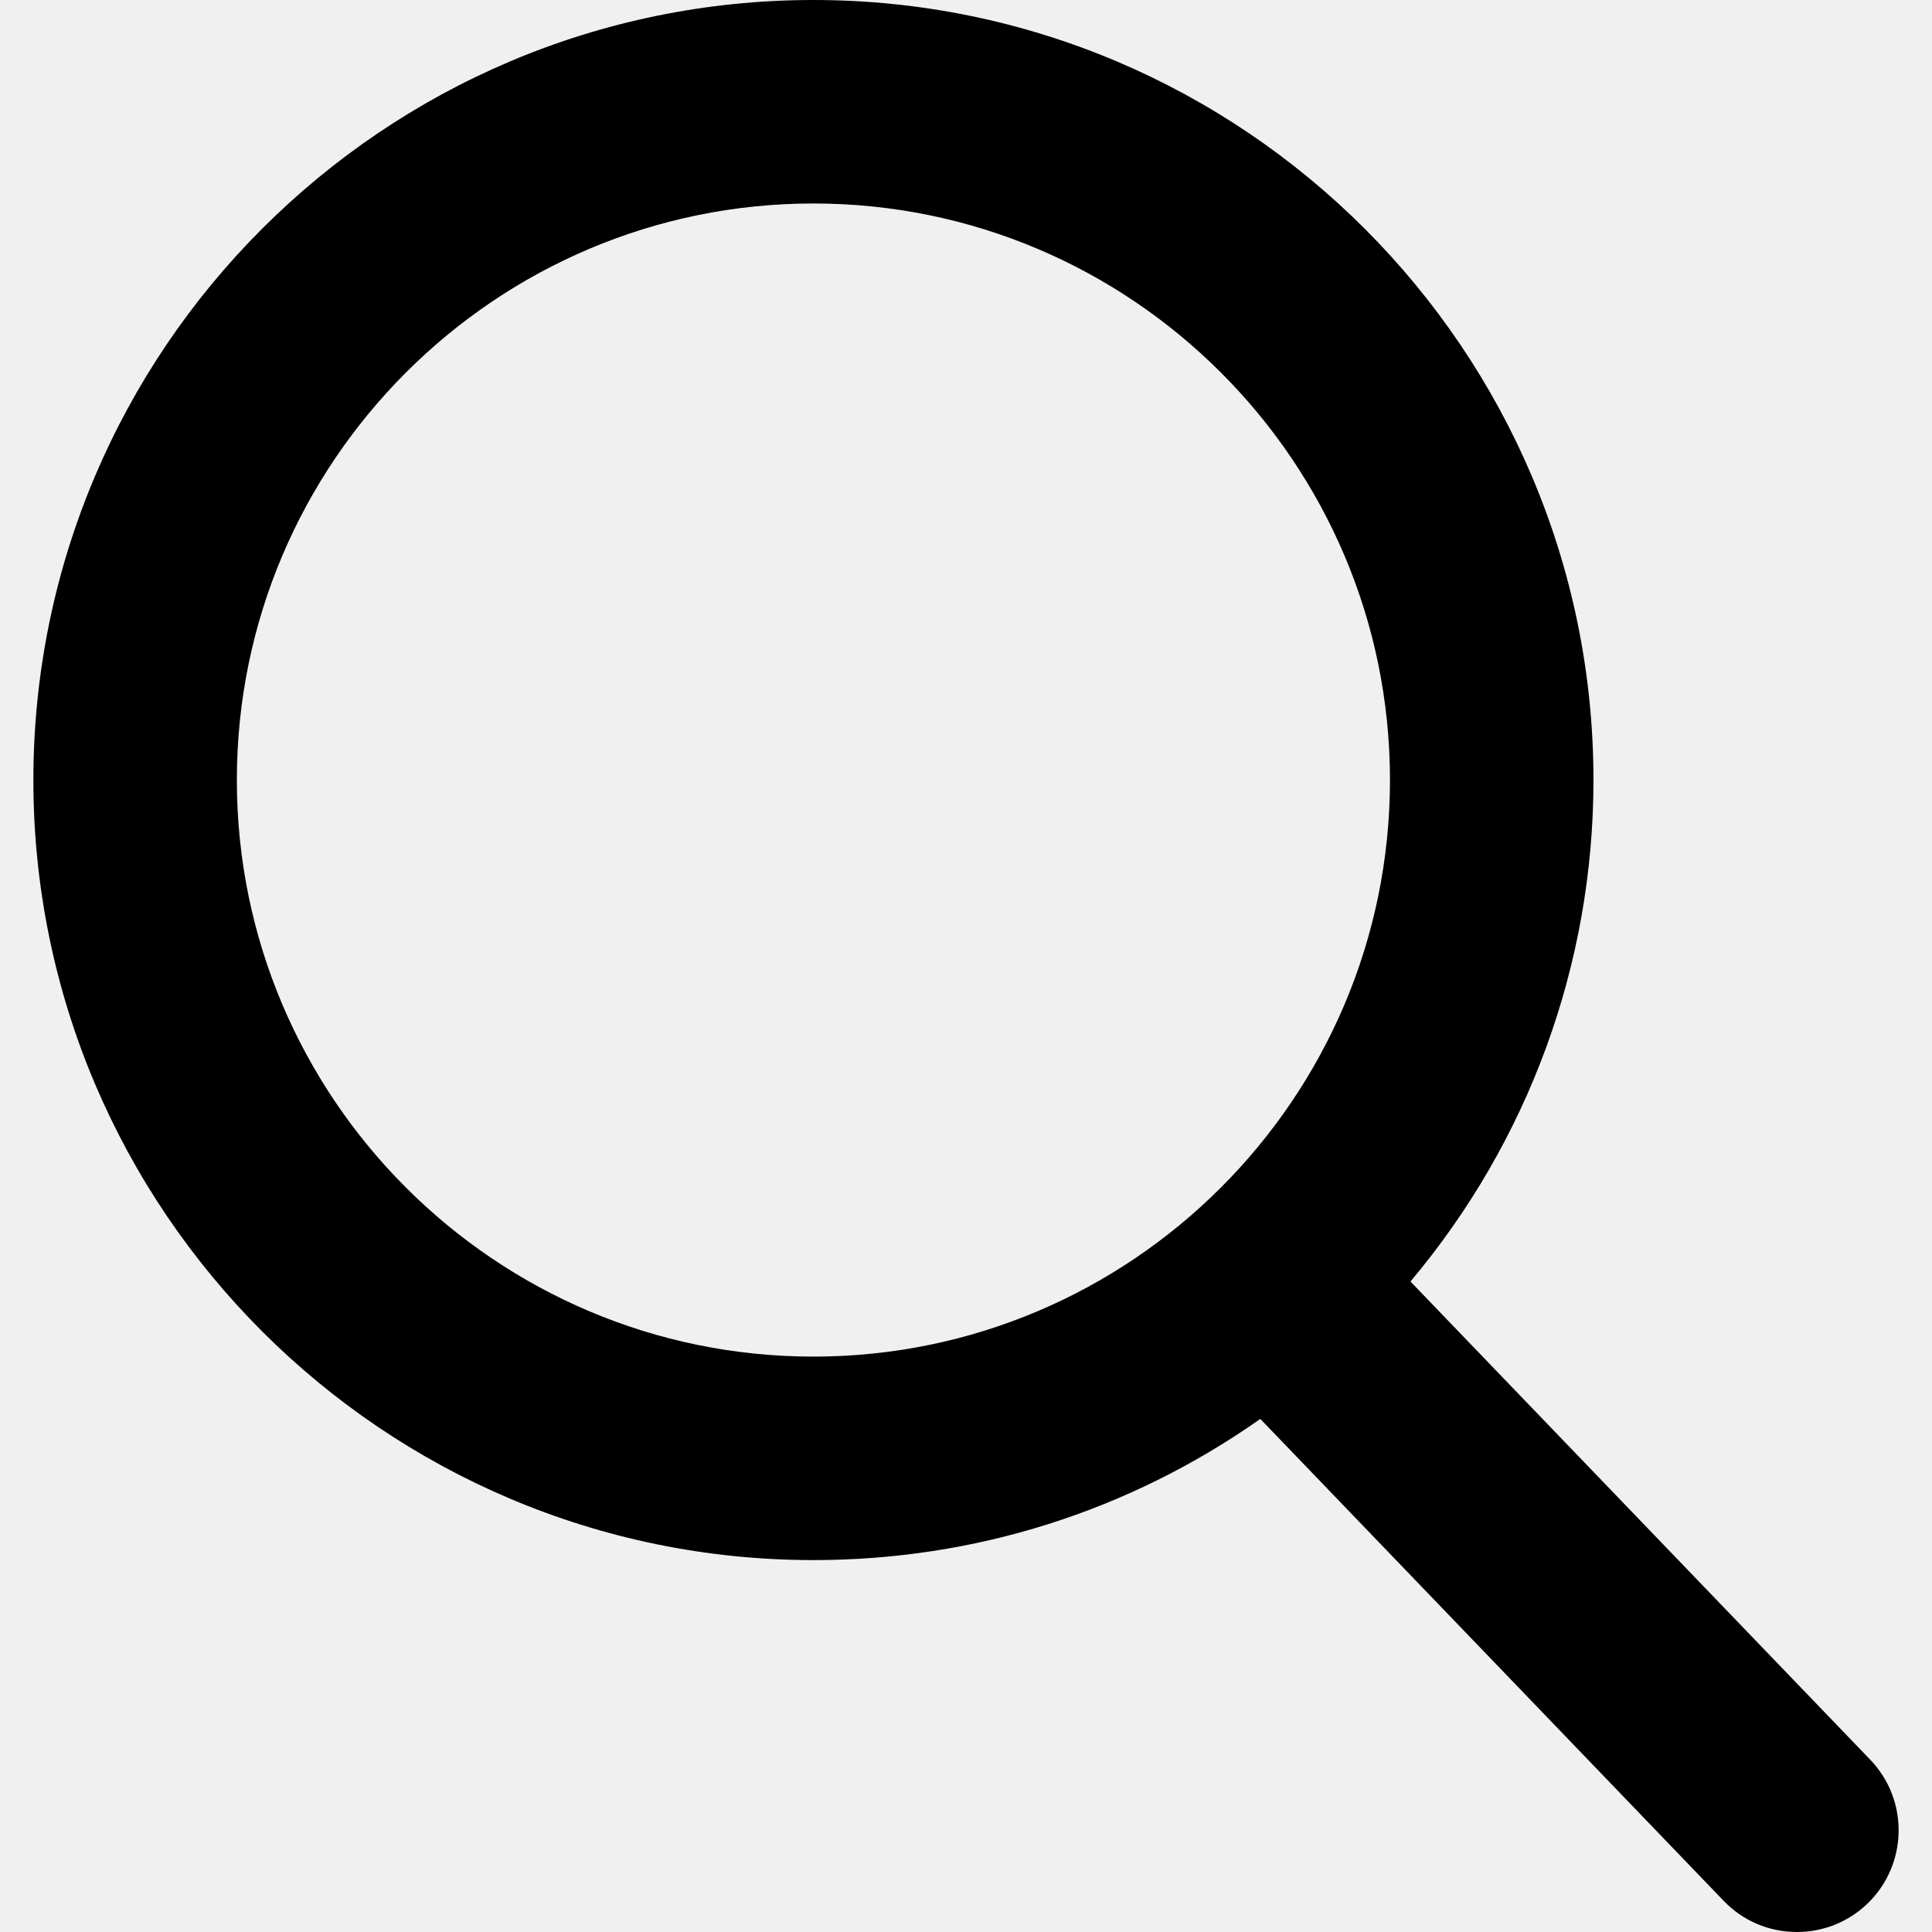
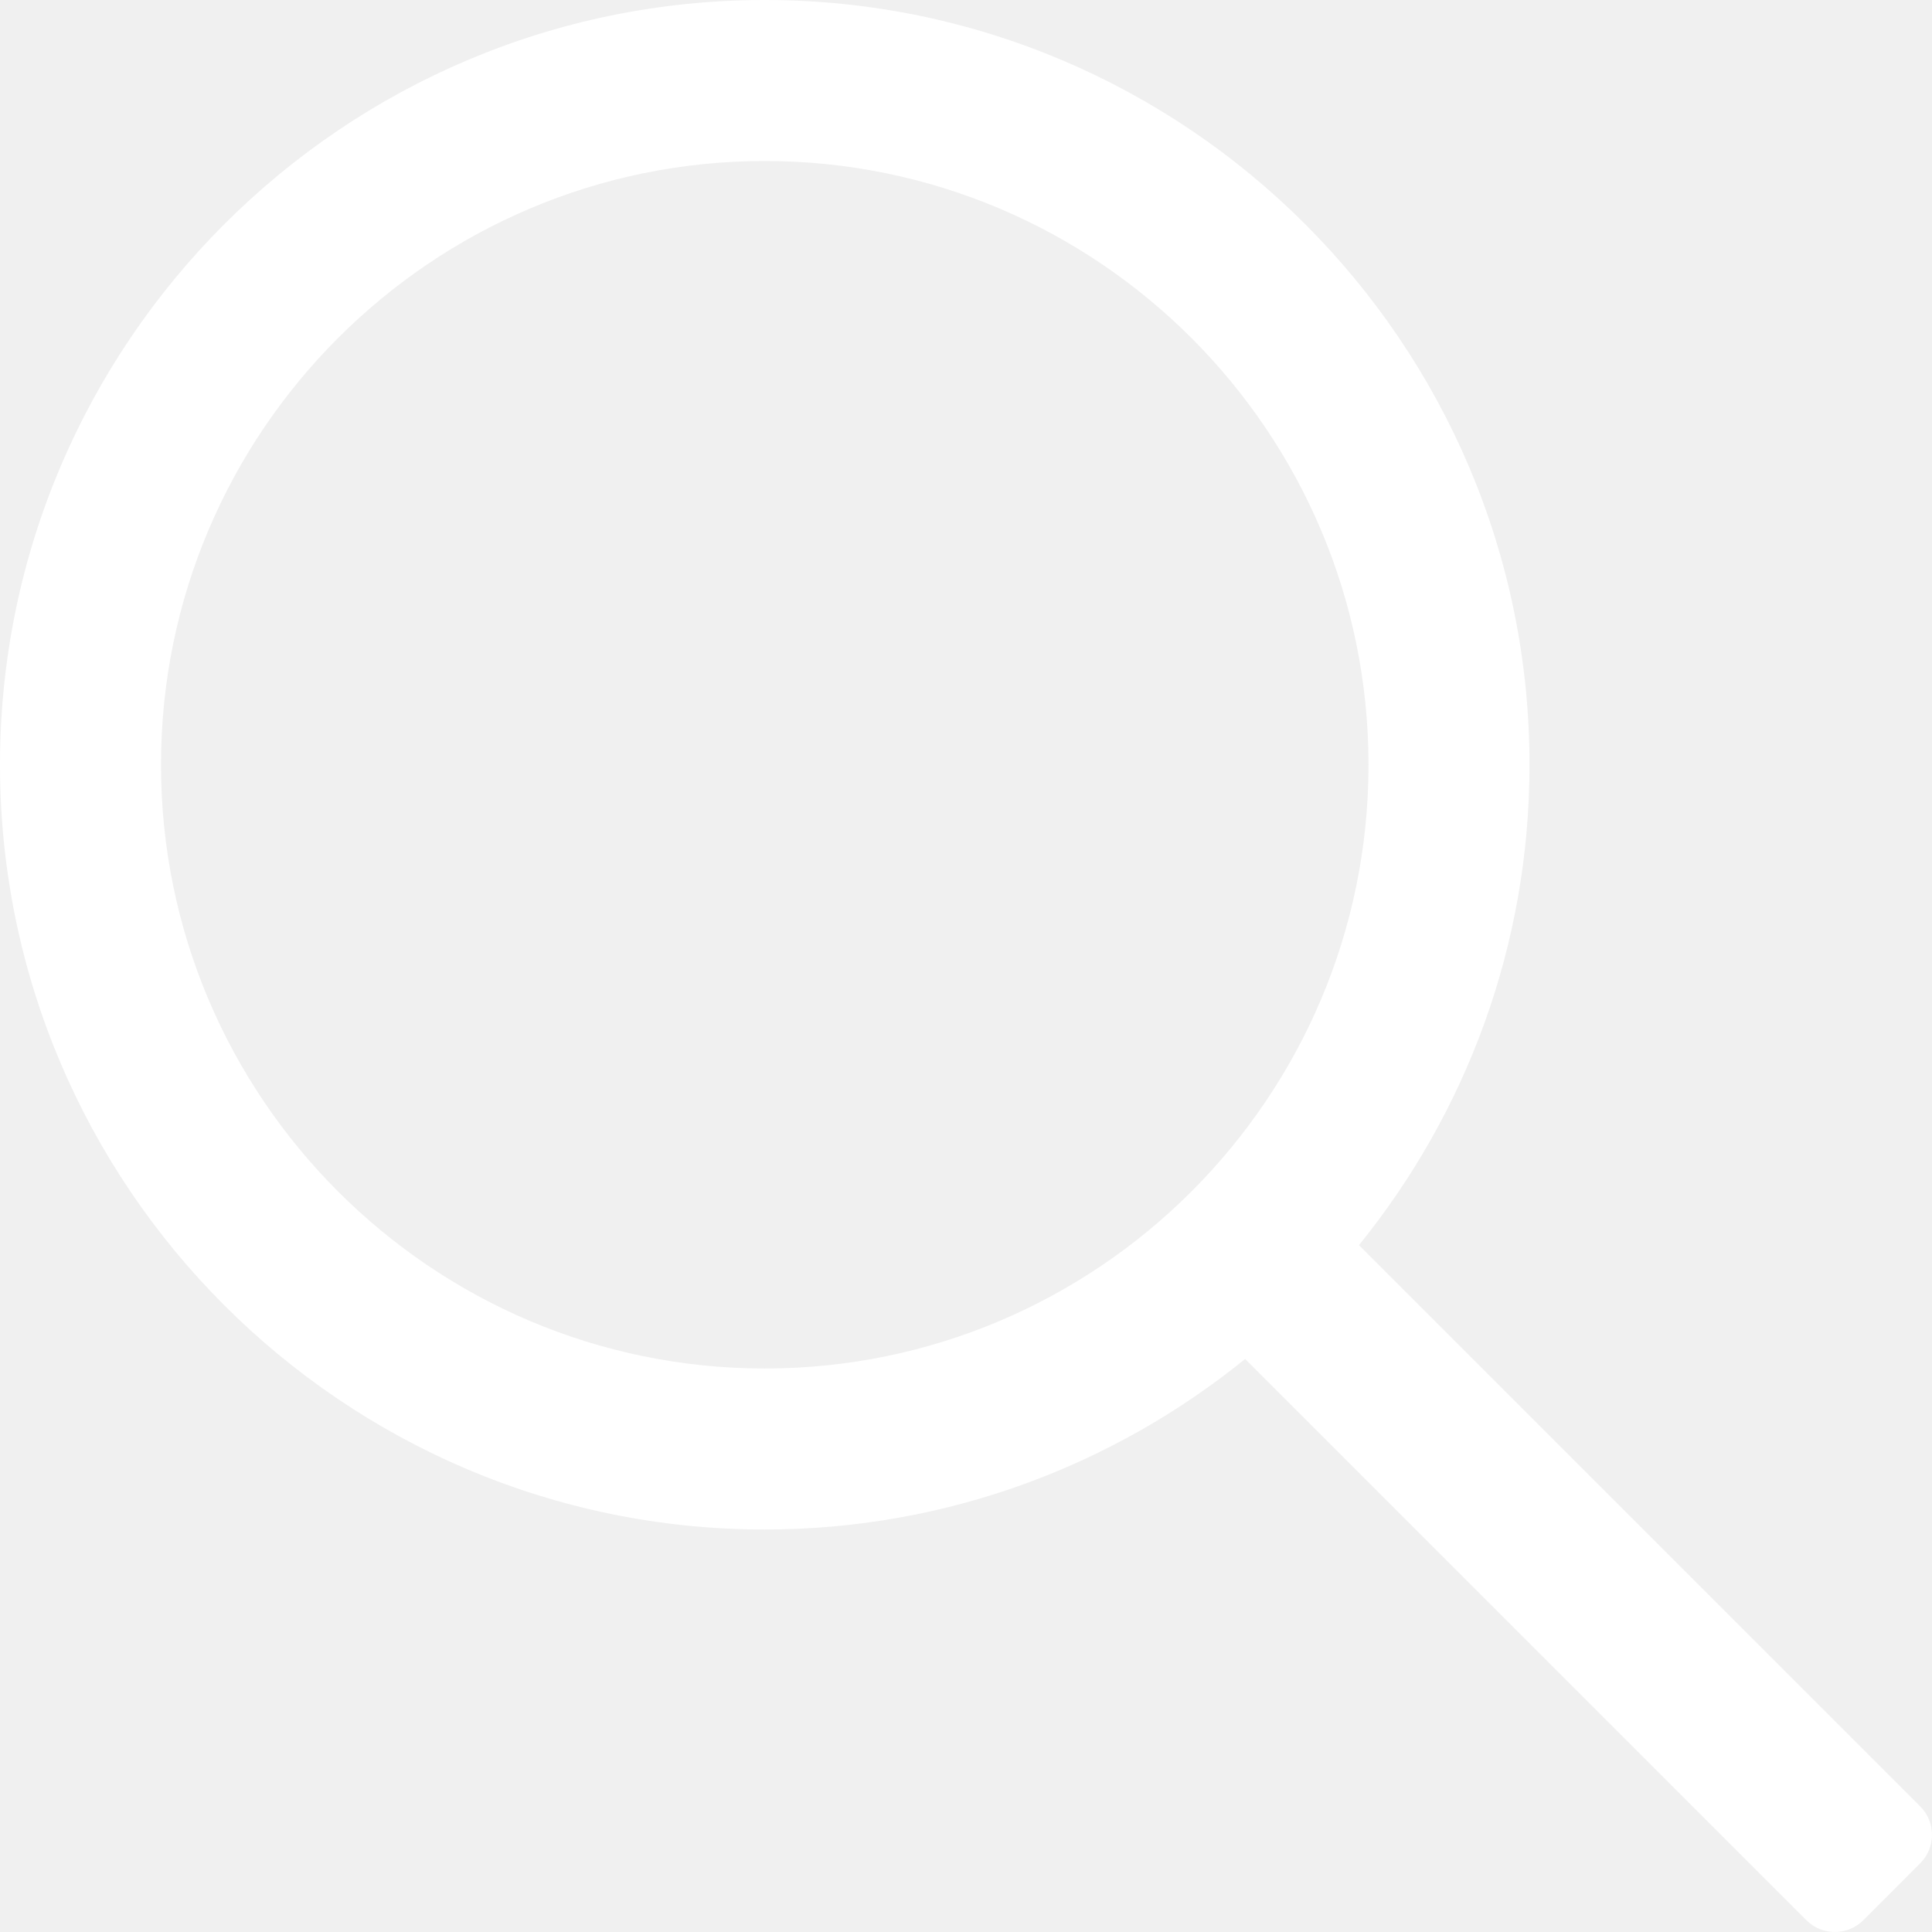
- <svg xmlns="http://www.w3.org/2000/svg" version="1.1" id="Capa_1" x="0px" y="0px" viewBox="0 0 56.966 56.966" style="enable-background:new 0 0 56.966 56.966;" xml:space="preserve">
-   <path d="M55.146,51.887L41.588,37.786c3.486-4.144,5.396-9.358,5.396-14.786c0-12.682-10.318-23-23-23s-23,10.318-23,23  s10.318,23,23,23c4.761,0,9.298-1.436,13.177-4.162l13.661,14.208c0.571,0.593,1.339,0.92,2.162,0.92  c0.779,0,1.518-0.297,2.079-0.837C56.255,54.982,56.293,53.08,55.146,51.887z M23.984,6c9.374,0,17,7.626,17,17s-7.626,17-17,17  s-17-7.626-17-17S14.61,6,23.984,6z" />
+ <svg xmlns="http://www.w3.org/2000/svg" version="1.1" id="Capa_1" x="0px" y="0px" viewBox="0 0 511.999 511.999" style="enable-background:new 0 0 511.999 511.999;" xml:space="preserve" width="512px" height="512px" class="">
  <g>
- </g>
-   <g>
- </g>
-   <g>
- </g>
-   <g>
- </g>
-   <g>
- </g>
-   <g>
- </g>
-   <g>
- </g>
-   <g>
- </g>
-   <g>
- </g>
-   <g>
- </g>
-   <g>
- </g>
-   <g>
- </g>
-   <g>
- </g>
-   <g>
- </g>
-   <g>
- </g>
+     <g>
+       <g>
+         <path d="M508.874,478.708L360.142,329.976c28.21-34.827,45.191-79.103,45.191-127.309c0-111.75-90.917-202.667-202.667-202.667    S0,90.917,0,202.667s90.917,202.667,202.667,202.667c48.206,0,92.482-16.982,127.309-45.191l148.732,148.732    c4.167,4.165,10.919,4.165,15.086,0l15.081-15.082C513.04,489.627,513.04,482.873,508.874,478.708z M202.667,362.667    c-88.229,0-160-71.771-160-160s71.771-160,160-160s160,71.771,160,160S290.896,362.667,202.667,362.667z" data-original="#000000" class="active-path" data-old_color="#000000" fill="#FFFFFF" />
+       </g>
+     </g>
+   </g>
</svg>
